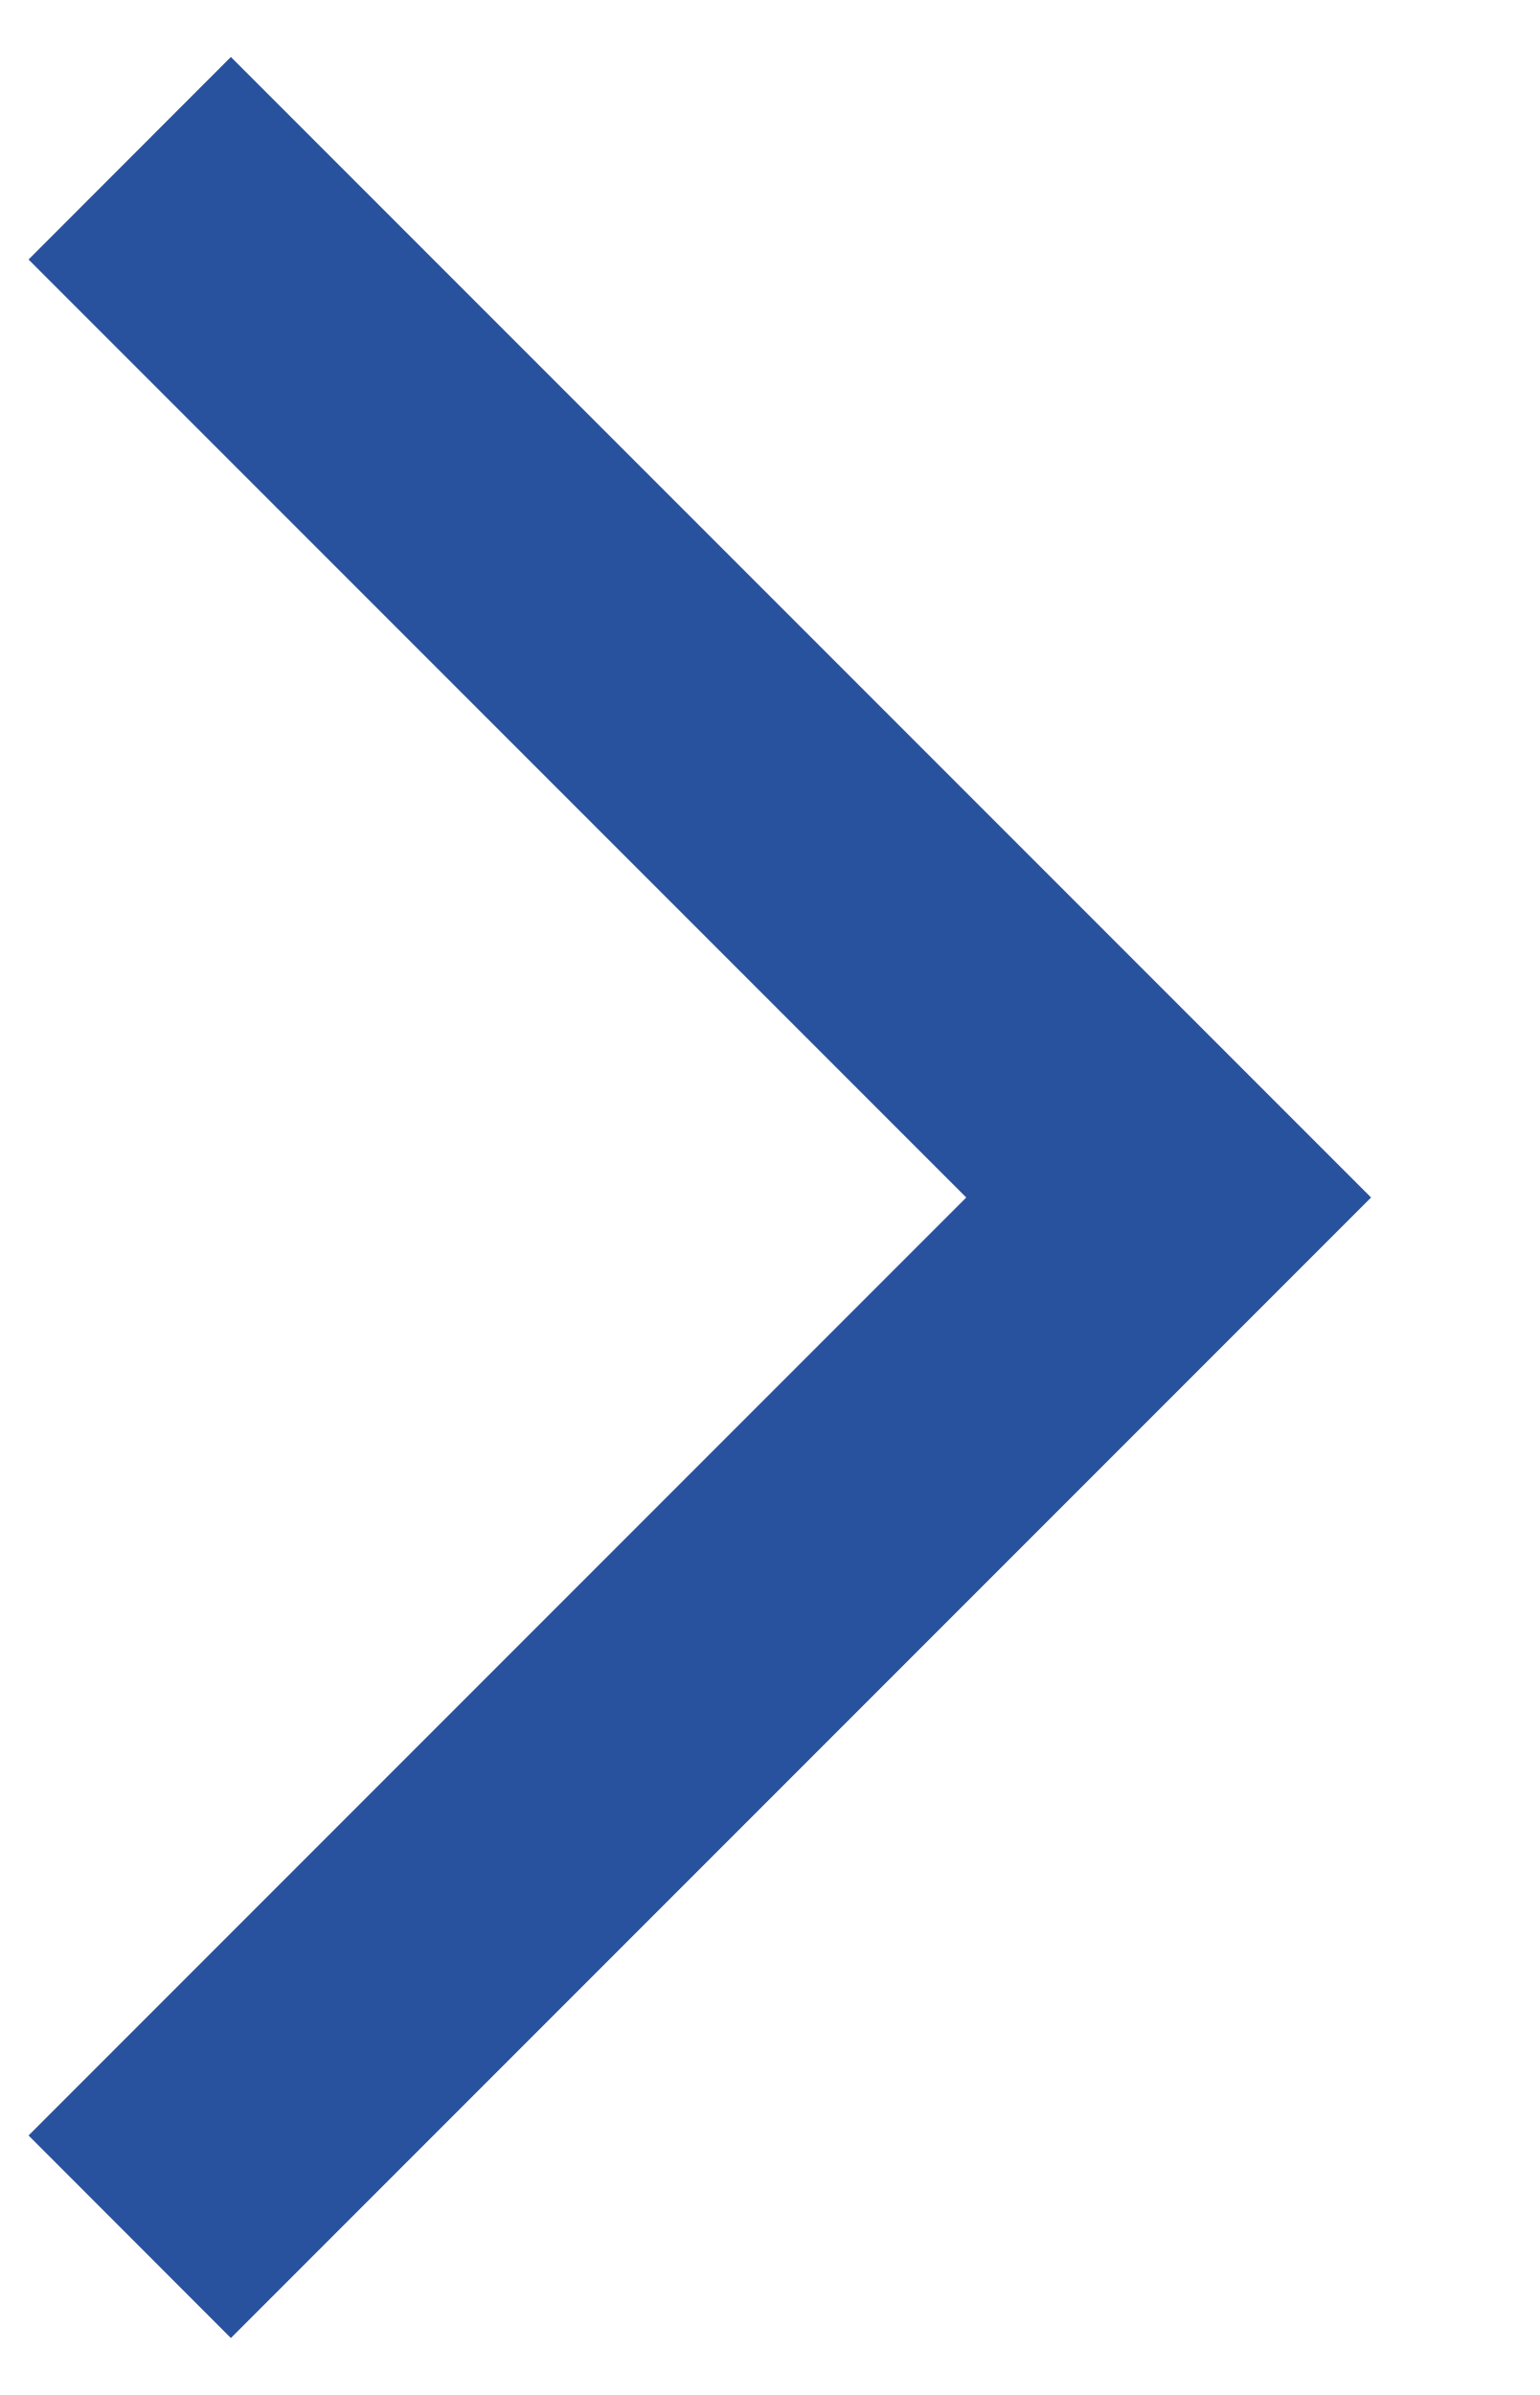
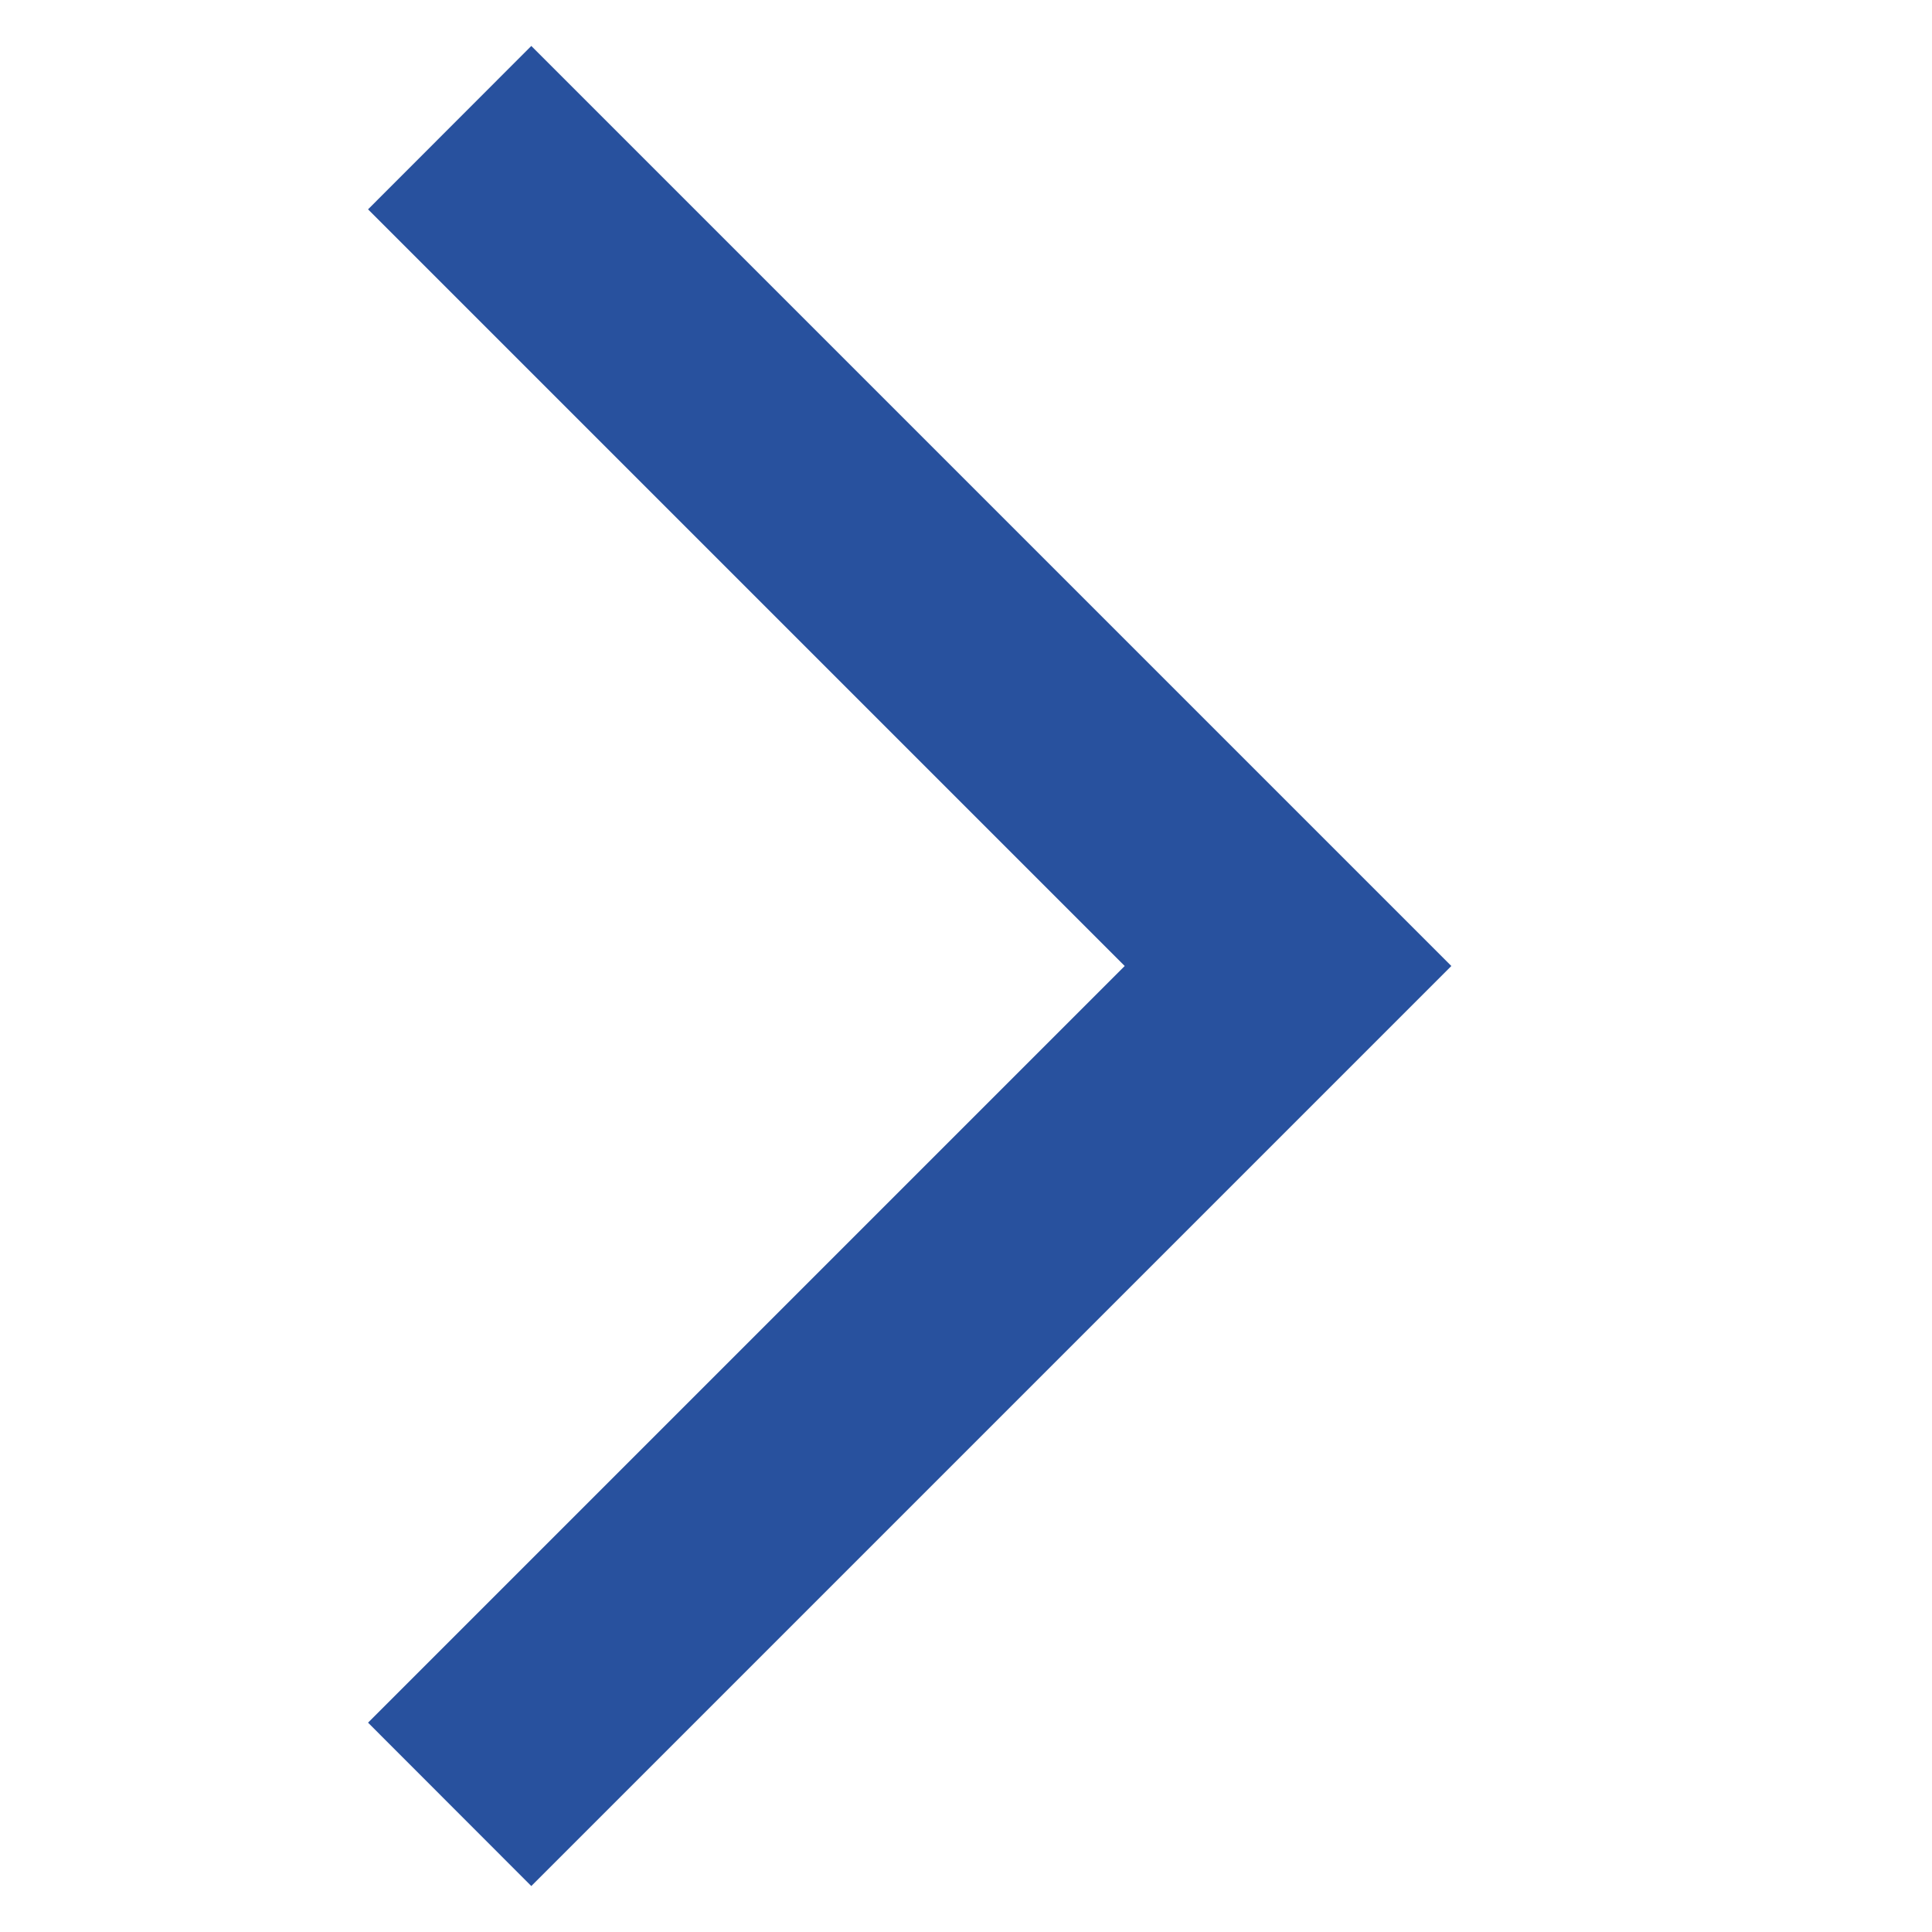
- <svg xmlns="http://www.w3.org/2000/svg" width="9" height="14" viewBox="0 0 9 14" fill="none">
+ <svg xmlns="http://www.w3.org/2000/svg" width="16" height="16" viewBox="0 0 9 14" fill="none">
  <path d="M1.35 13.667L0.167 12.483L5.65 7L0.167 1.517L1.35 0.333L8.017 7L1.35 13.667Z" fill="#28519E" />
</svg>
